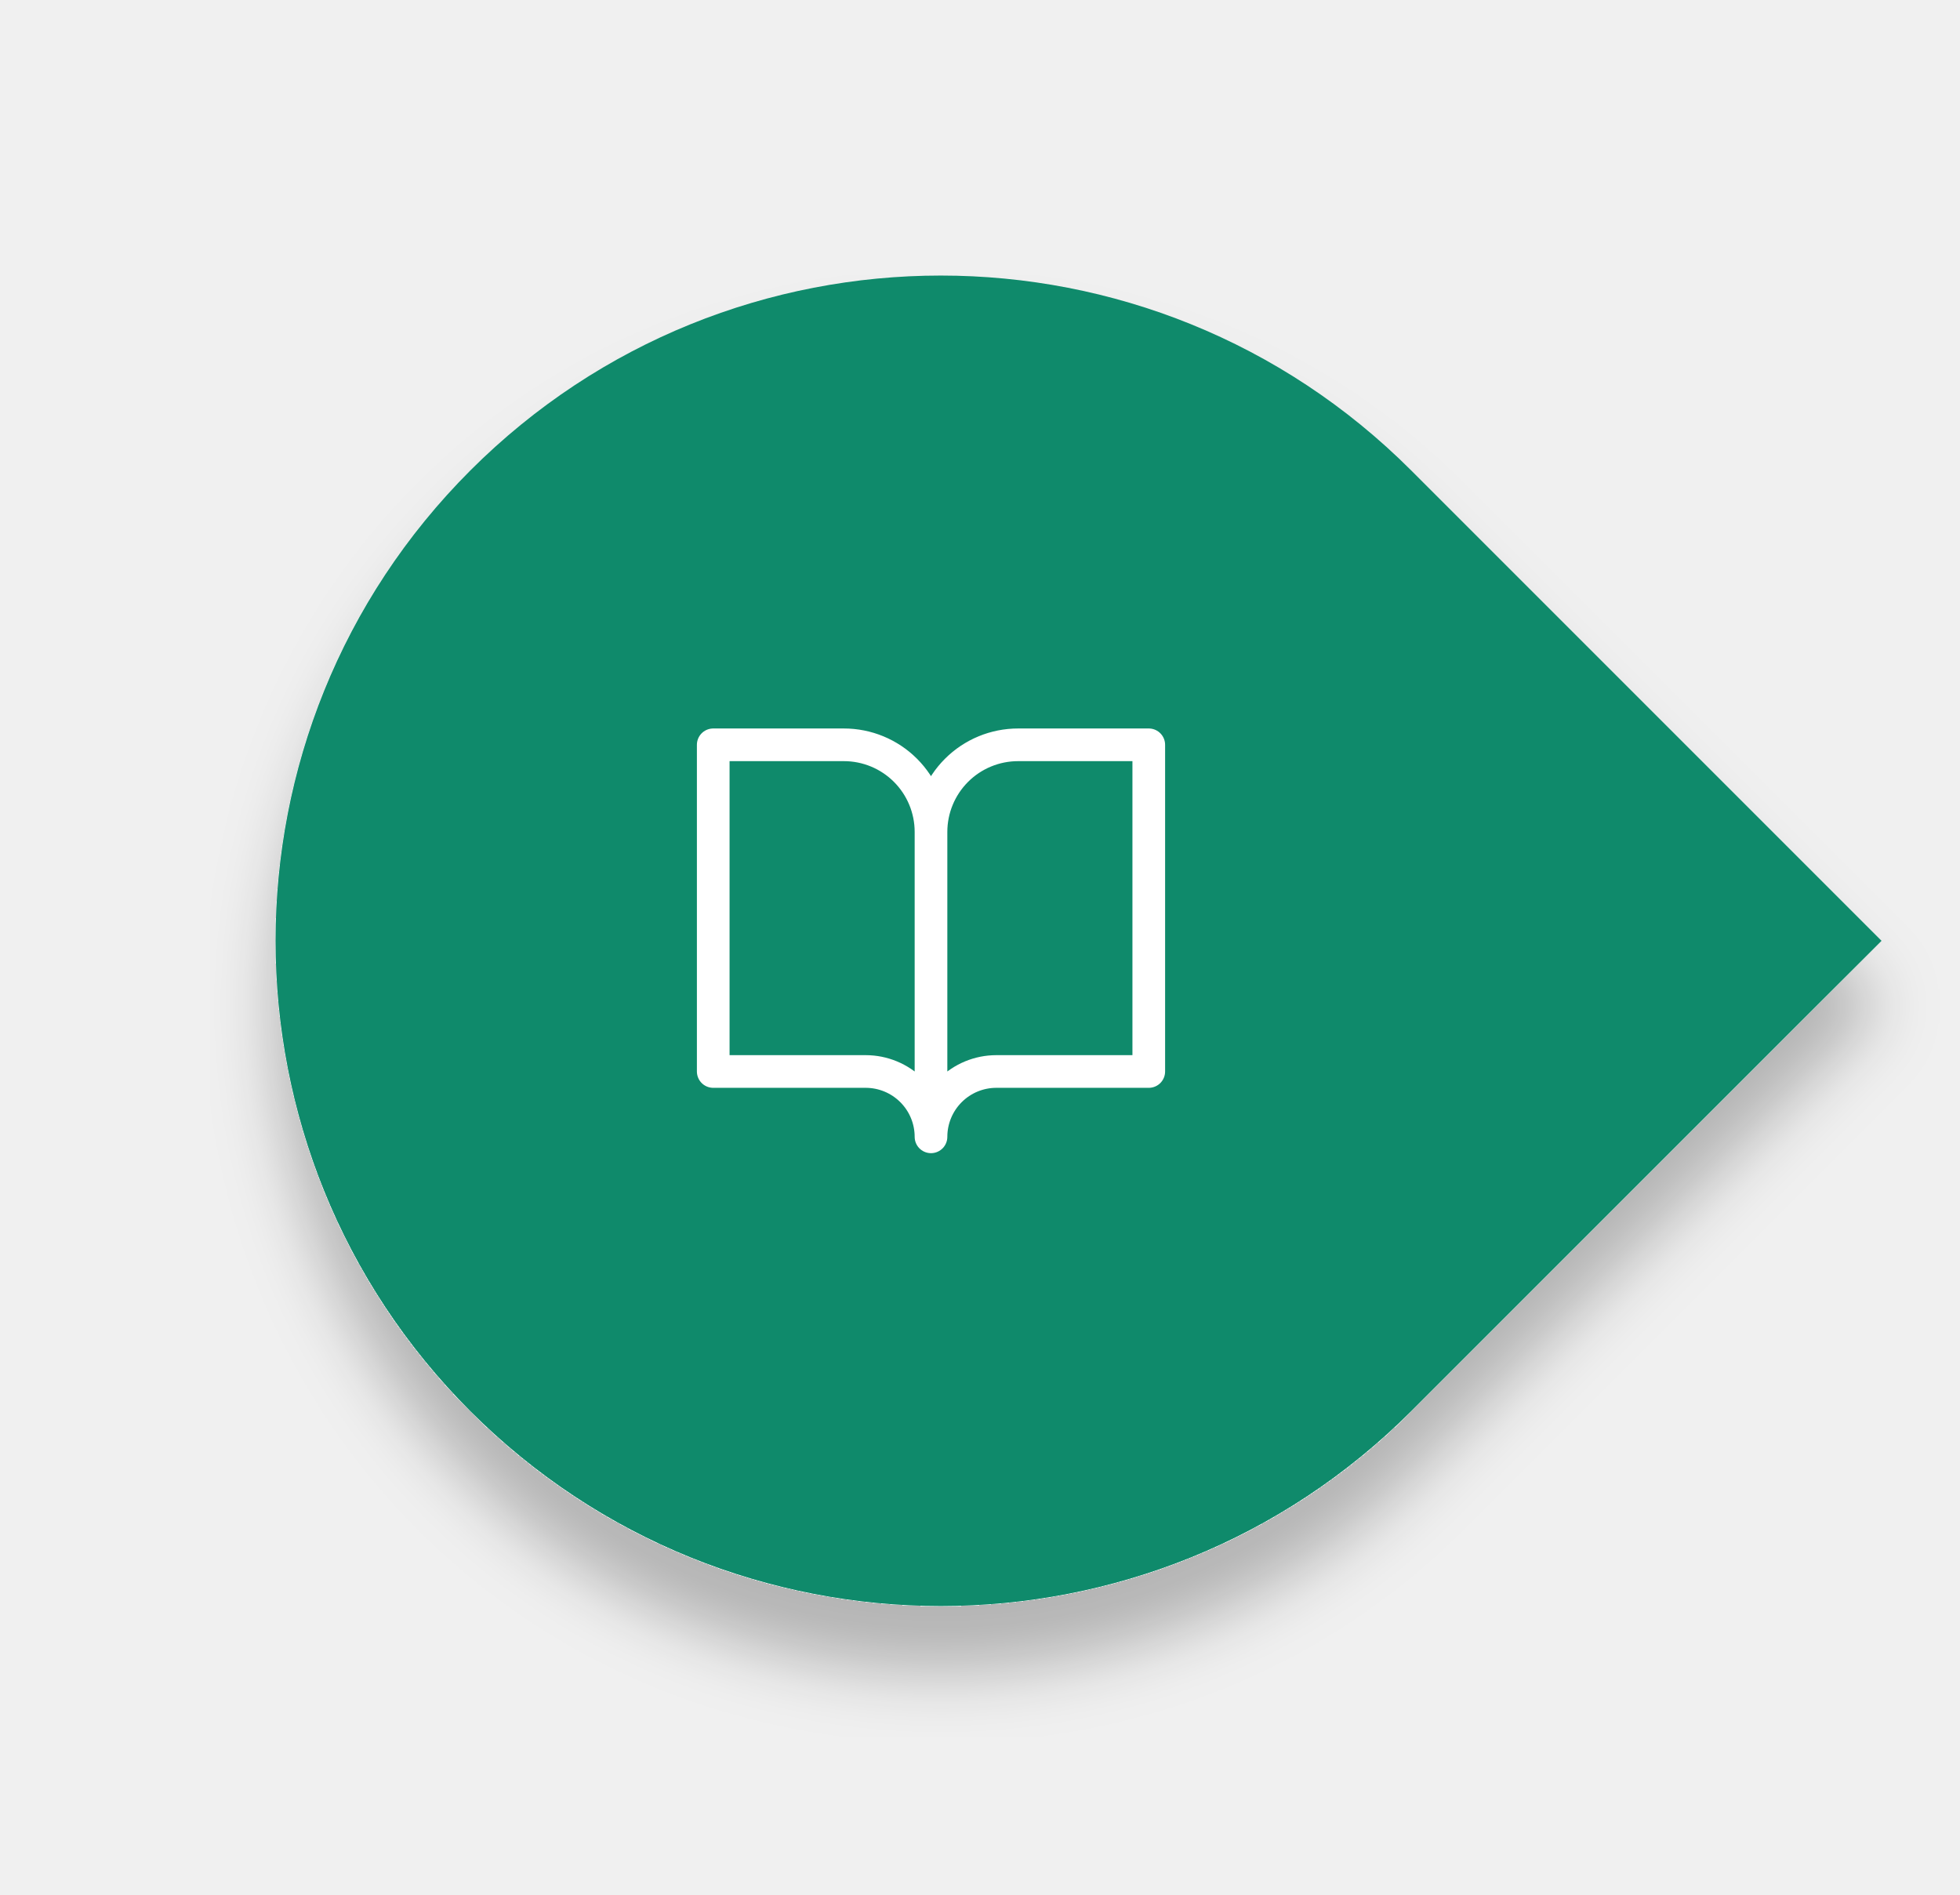
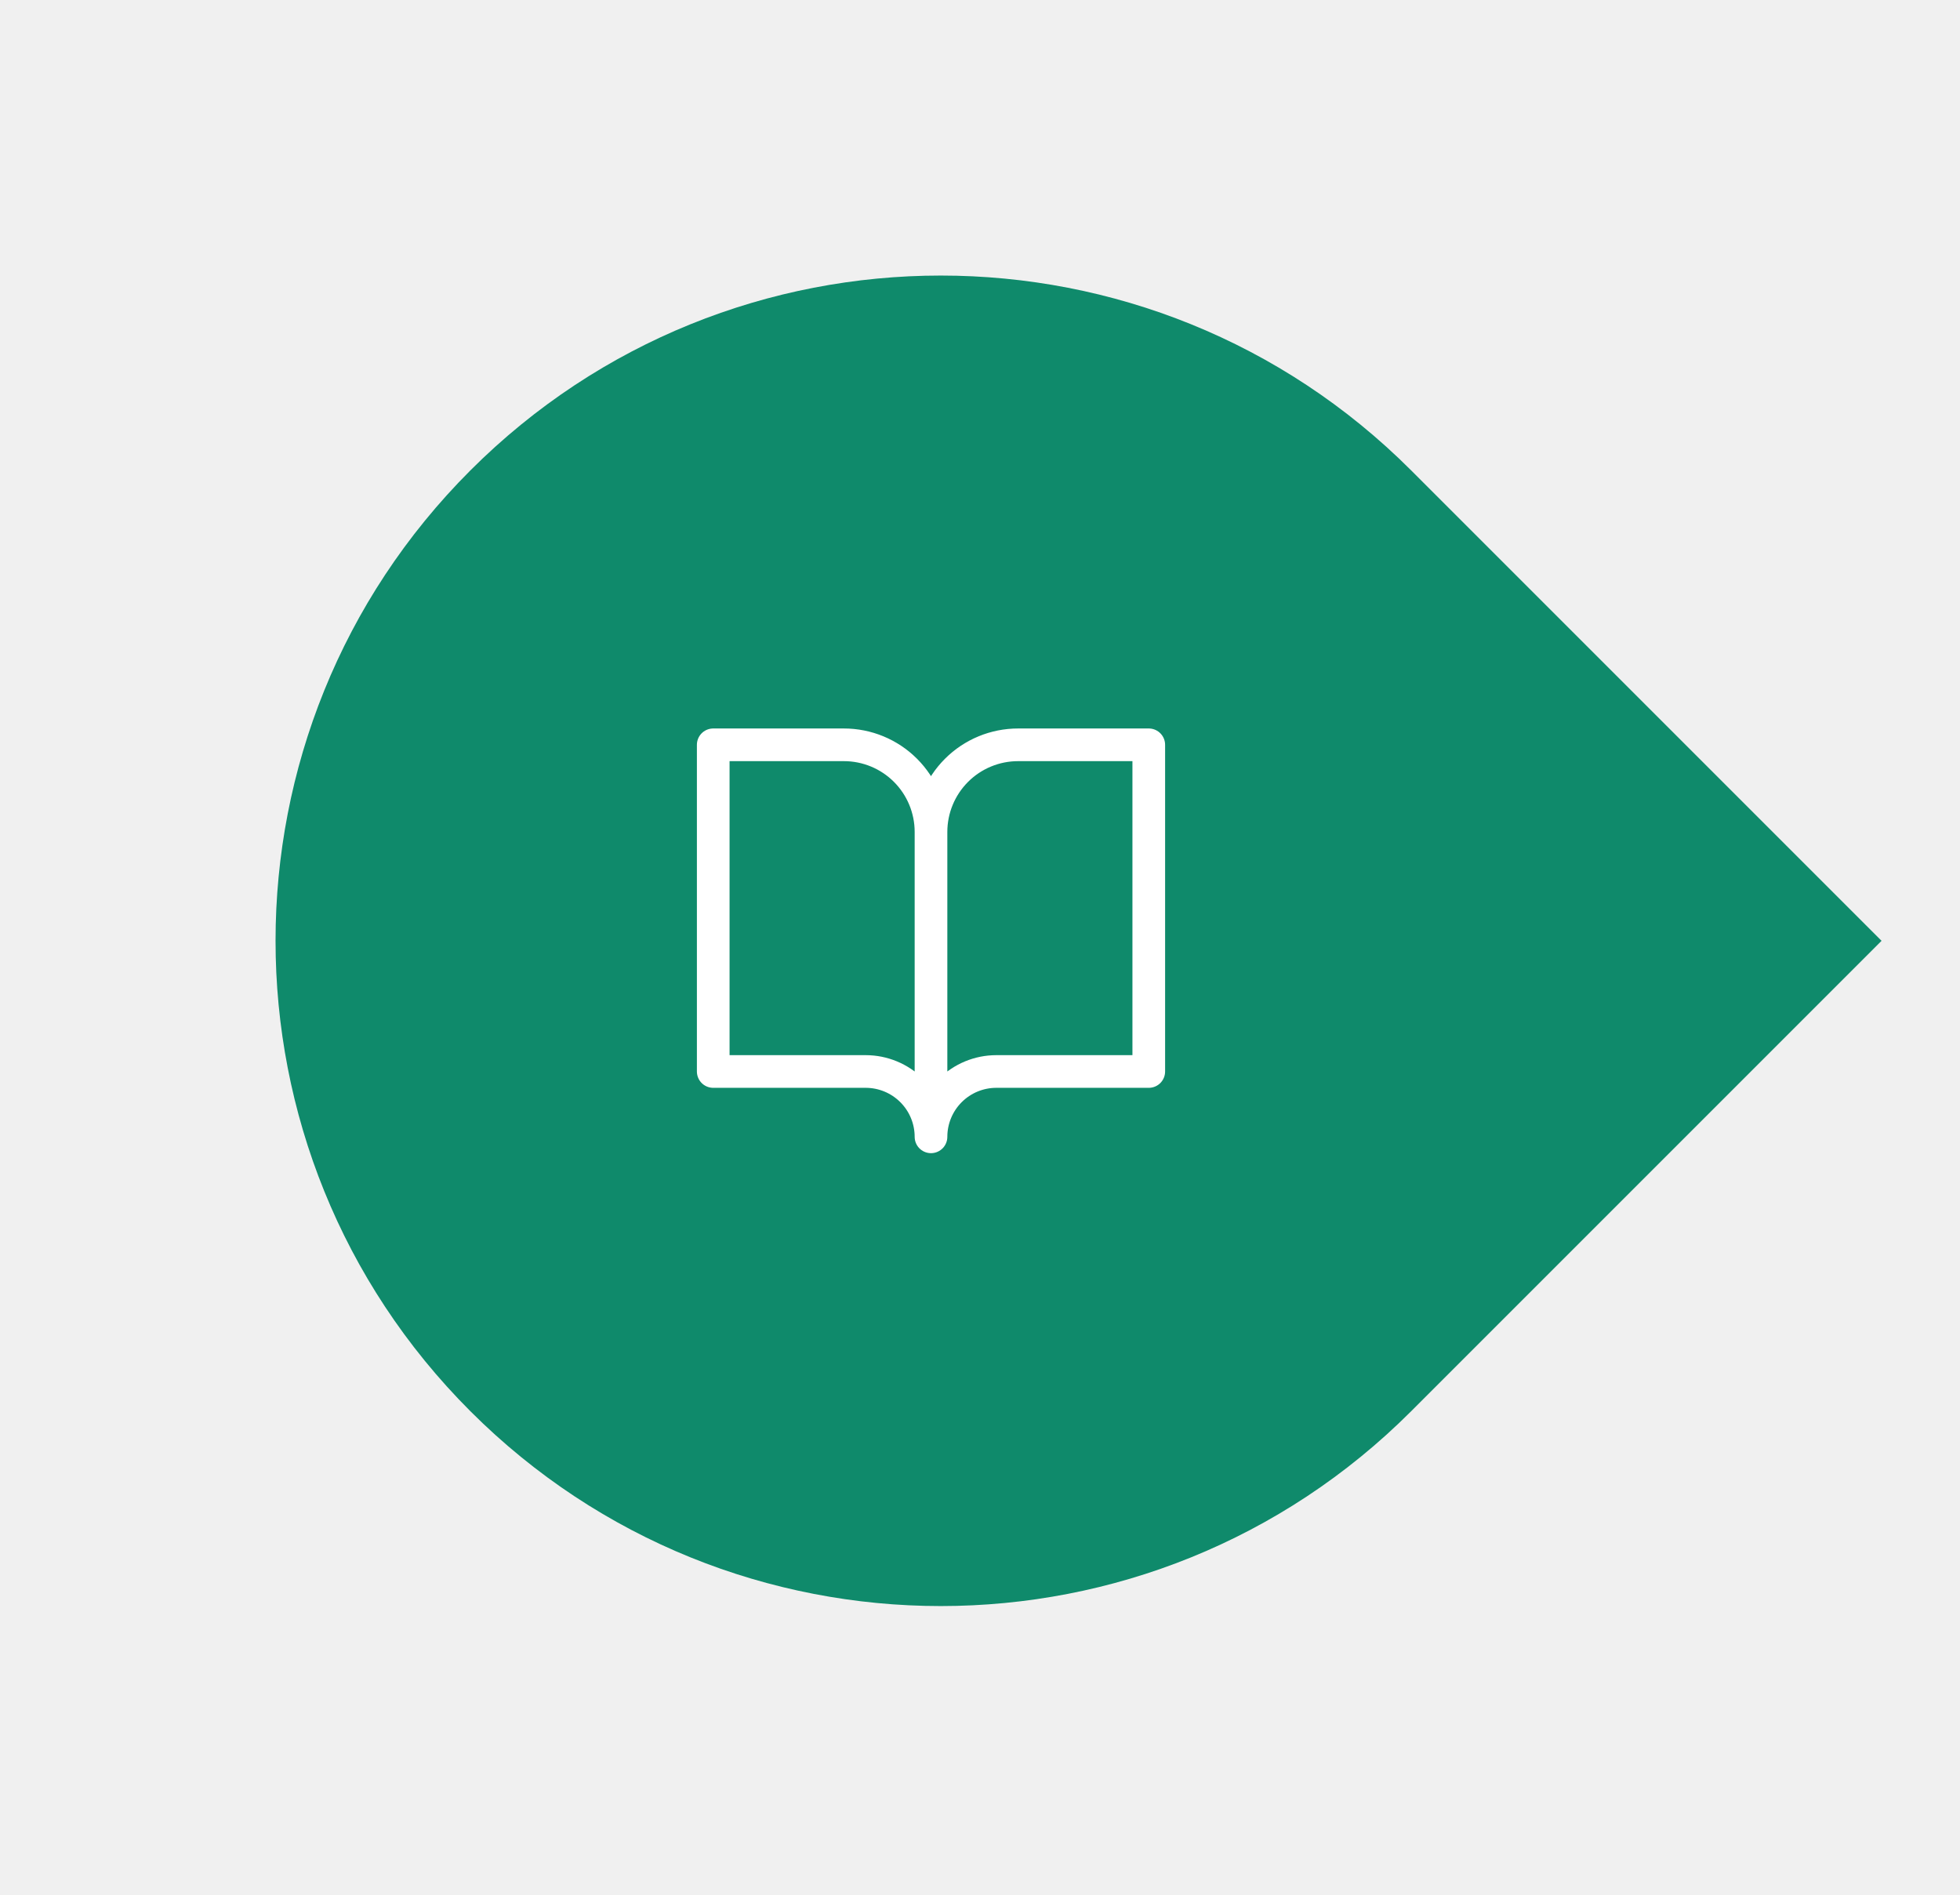
<svg xmlns="http://www.w3.org/2000/svg" width="120" height="116" viewBox="0 0 120 116" fill="none">
-   <g filter="url(#filter0_d_403_106)">
-     <path d="M28.799 28.799C44.705 12.894 70.493 12.894 86.398 28.799L115.197 57.599L86.398 86.398C70.493 102.303 44.705 102.303 28.799 86.398C12.894 70.493 12.894 44.705 28.799 28.799Z" fill="#0F8A6B" />
-   </g>
+   <path d="M28.799 28.799C44.705 12.894 70.493 12.894 86.398 28.799L115.197 57.599L86.398 86.398C70.493 102.303 44.705 102.303 28.799 86.398C12.894 70.493 12.894 44.705 28.799 28.799Z" fill="#0F8A6B" />
  <path d="M57 50.932C57 49.517 56.438 48.161 55.438 47.161C54.438 46.16 53.081 45.599 51.667 45.599H43.667V65.599H53C54.061 65.599 55.078 66.02 55.828 66.77C56.579 67.52 57 68.538 57 69.599M57 50.932V69.599M57 50.932C57 49.517 57.562 48.161 58.562 47.161C59.562 46.16 60.919 45.599 62.333 45.599H70.333V65.599H61C59.939 65.599 58.922 66.02 58.172 66.77C57.422 67.52 57 68.538 57 69.599" stroke="white" stroke-width="2" stroke-linecap="round" stroke-linejoin="round" />
-   <defs>
-     <filter id="filter0_d_403_106" x="12.87" y="16.87" width="106.327" height="89.457" filterUnits="userSpaceOnUse" color-interpolation-filters="sRGB">
-       <feFlood flood-opacity="0" result="BackgroundImageFix" />
-       <feColorMatrix in="SourceAlpha" type="matrix" values="0 0 0 0 0 0 0 0 0 0 0 0 0 0 0 0 0 0 127 0" result="hardAlpha" />
-       <feOffset dy="4" />
-       <feGaussianBlur stdDeviation="2" />
-       <feComposite in2="hardAlpha" operator="out" />
-       <feColorMatrix type="matrix" values="0 0 0 0 0 0 0 0 0 0 0 0 0 0 0 0 0 0 0.25 0" />
-       <feBlend mode="normal" in2="BackgroundImageFix" result="effect1_dropShadow_403_106" />
-       <feBlend mode="normal" in="SourceGraphic" in2="effect1_dropShadow_403_106" result="shape" />
-     </filter>
-   </defs>
</svg>
